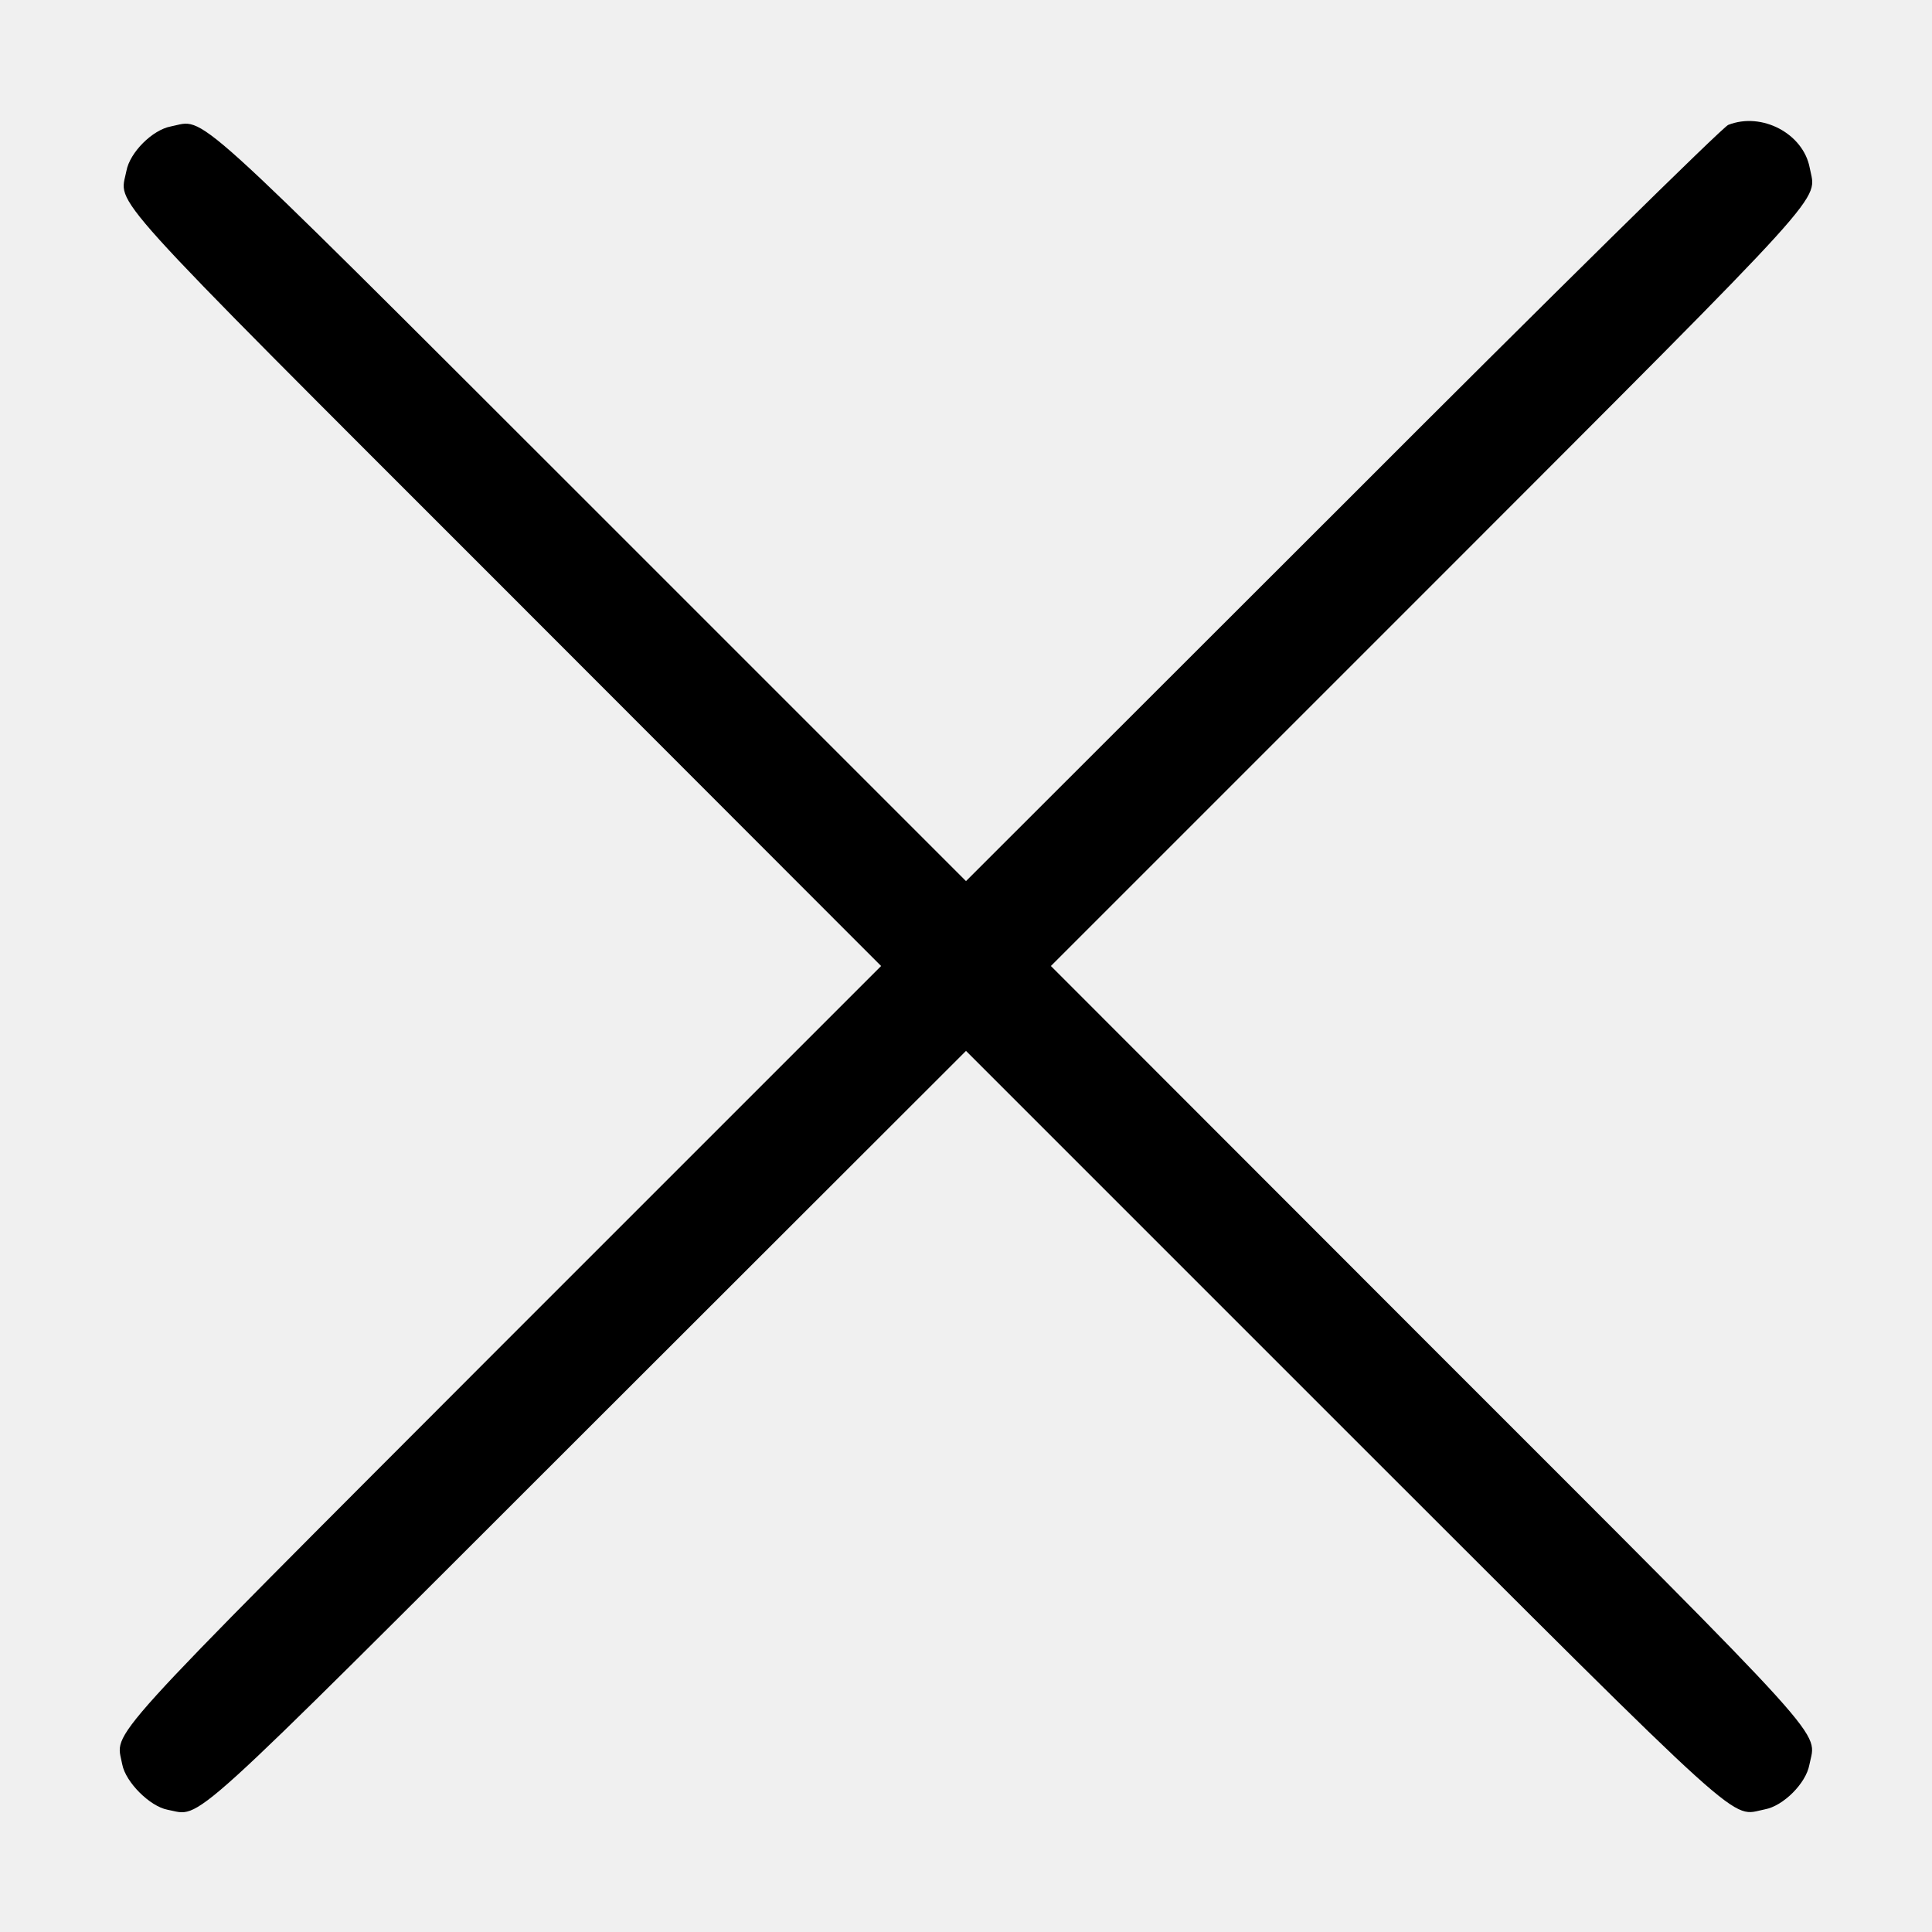
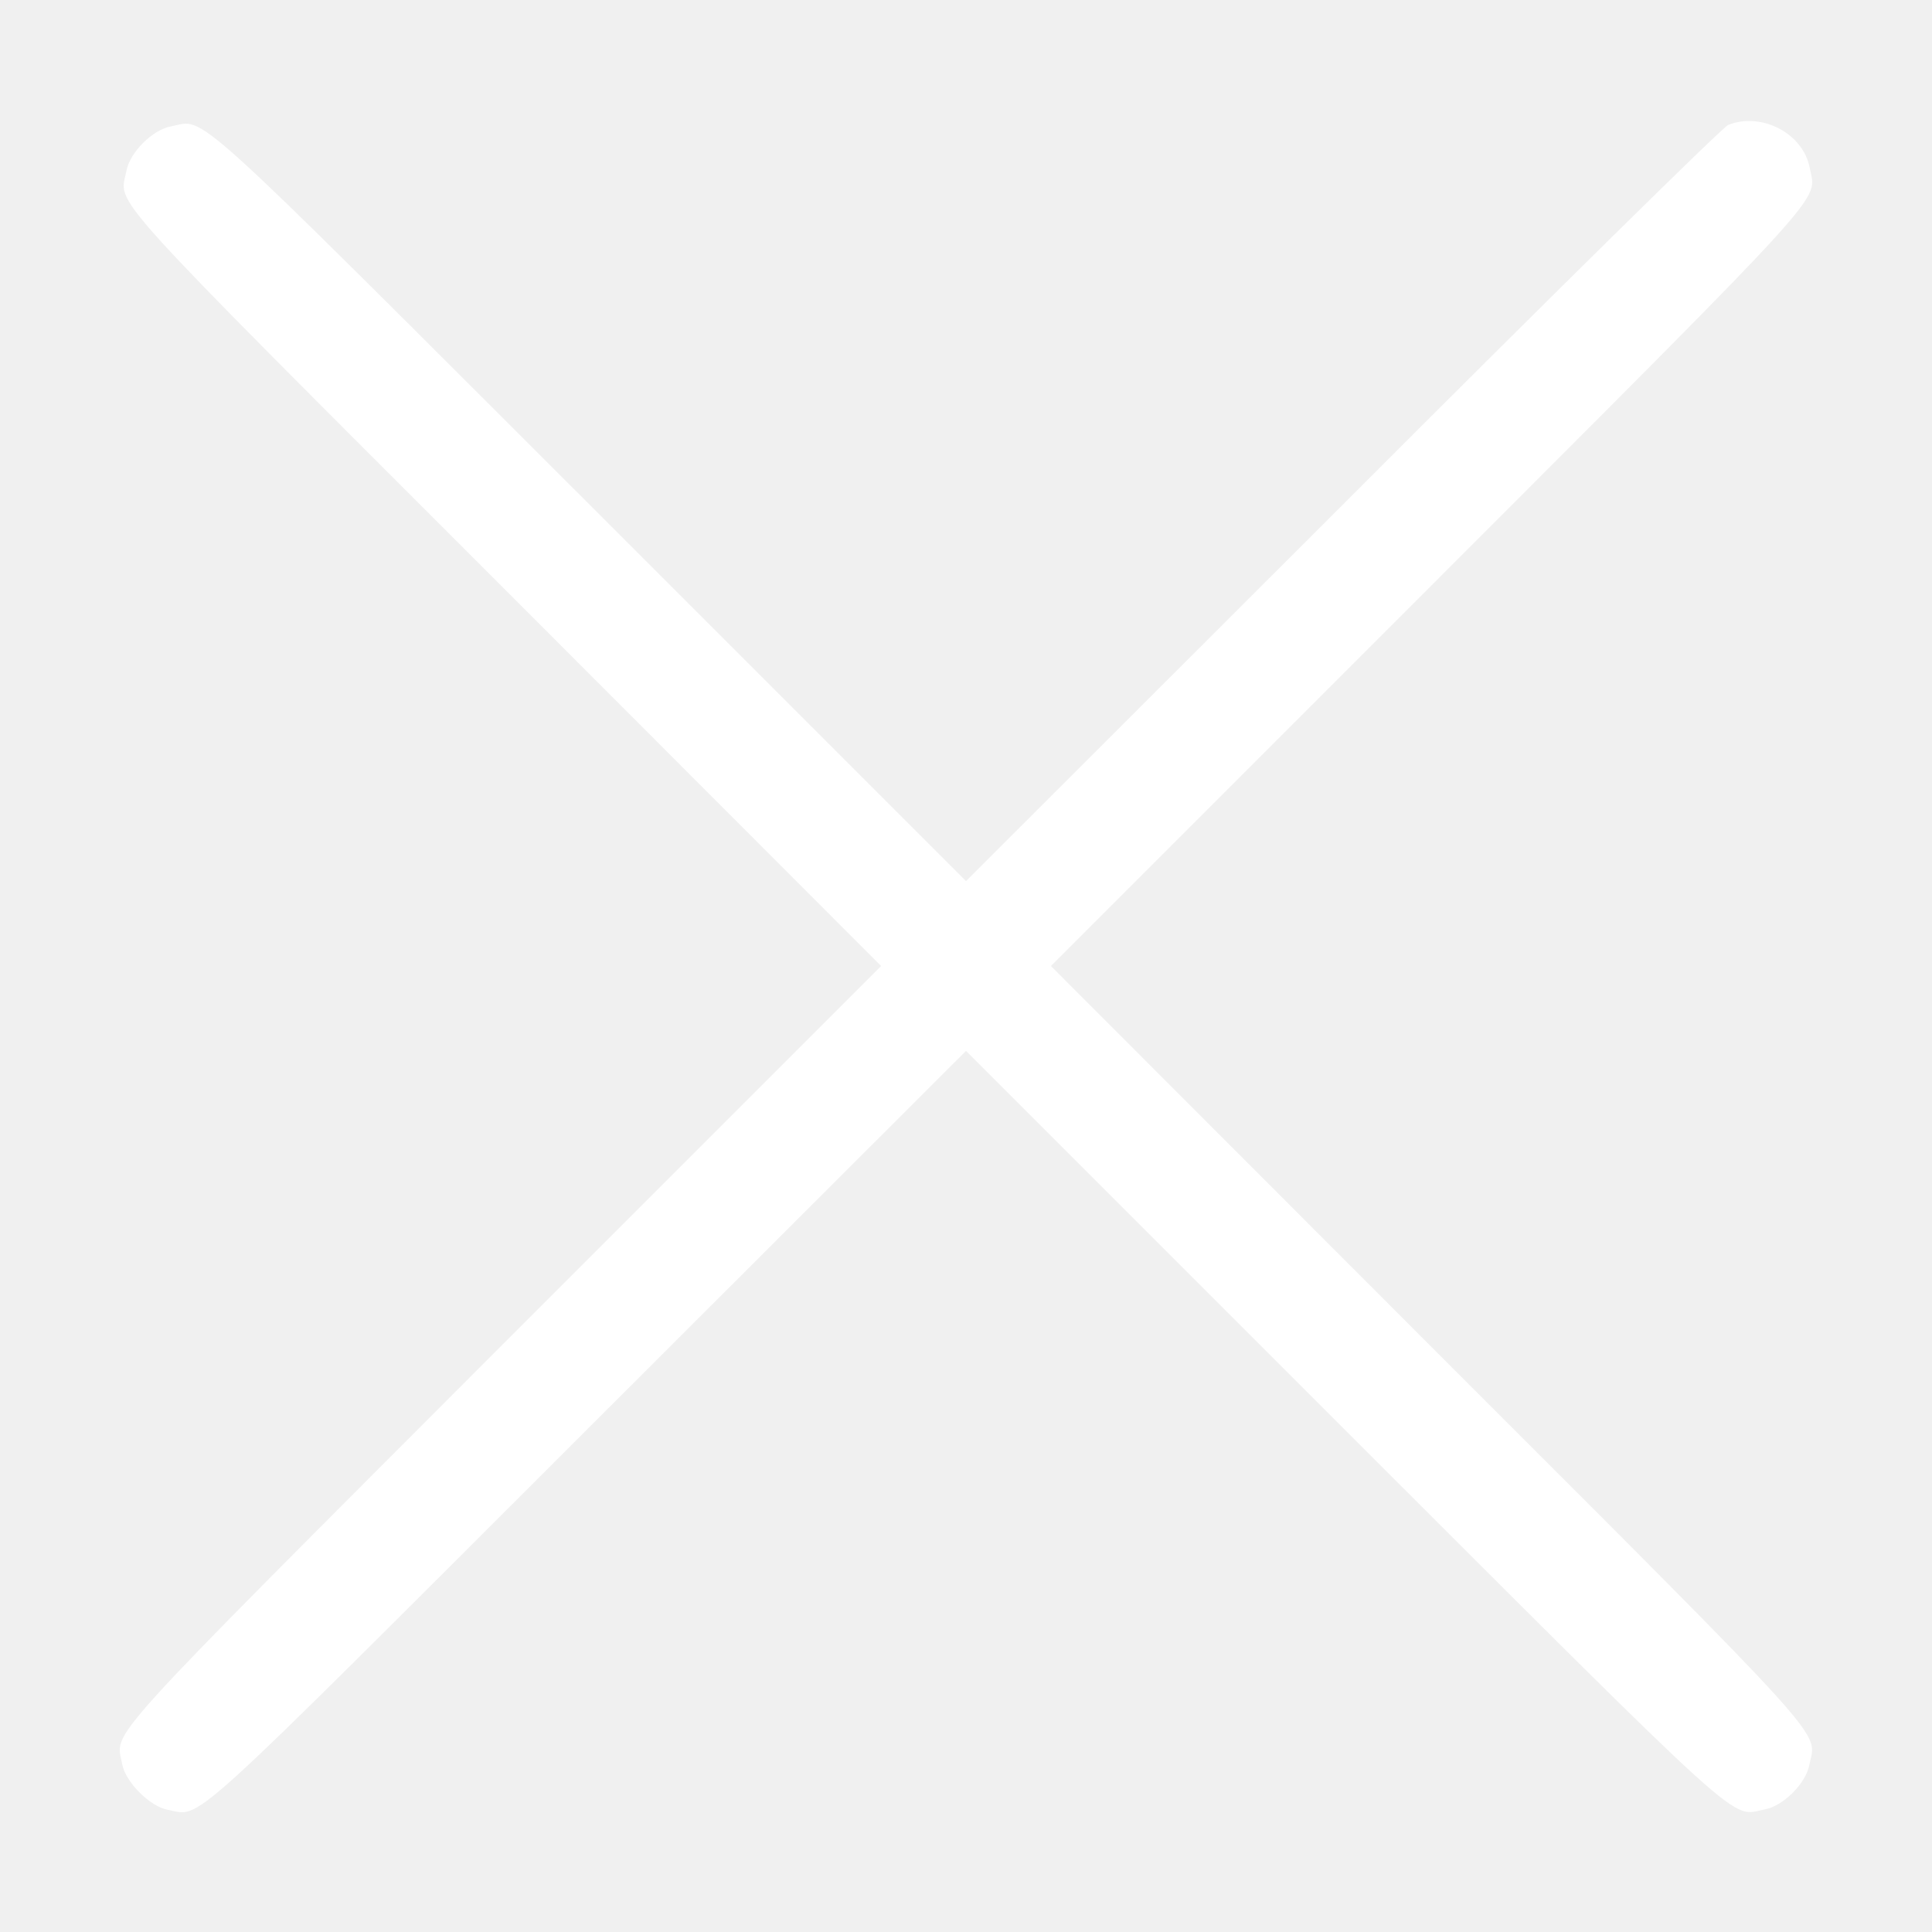
<svg xmlns="http://www.w3.org/2000/svg" version="1.0" width="512pt" height="512pt" viewBox="0 0 512 512" preserveAspectRatio="xMidYMid meet">
-   <g transform="translate(0,512) scale(0.1,-0.1)" fill="#000000" stroke="none">
+   <g transform="translate(0,512) scale(0.1,-0.1)" fill="#fff" stroke="none">
    <path d="M4580 4789 c-14 -5 -474 -458 -1022 -1007 l-998 -997 -997 997 c-1085 1084 -1016 1021 -1110 1003 -49 -9 -109 -69 -118 -118 -18 -94 -81 -25 1003 -1109 l997 -998 -1002 -1002 c-1087 -1089 -1026 -1021 -1009 -1114 9 -47 73 -111 120 -120 93 -17 25 -78 1113 1009 l1003 1002 1002 -1002 c1090 -1089 1021 -1026 1115 -1008 49 9 109 69 118 118 18 94 81 25 -1008 1114 l-1002 1003 1002 1002 c1086 1087 1026 1021 1009 1113 -17 91 -127 149 -216 114z" />
  </g>
</svg>
